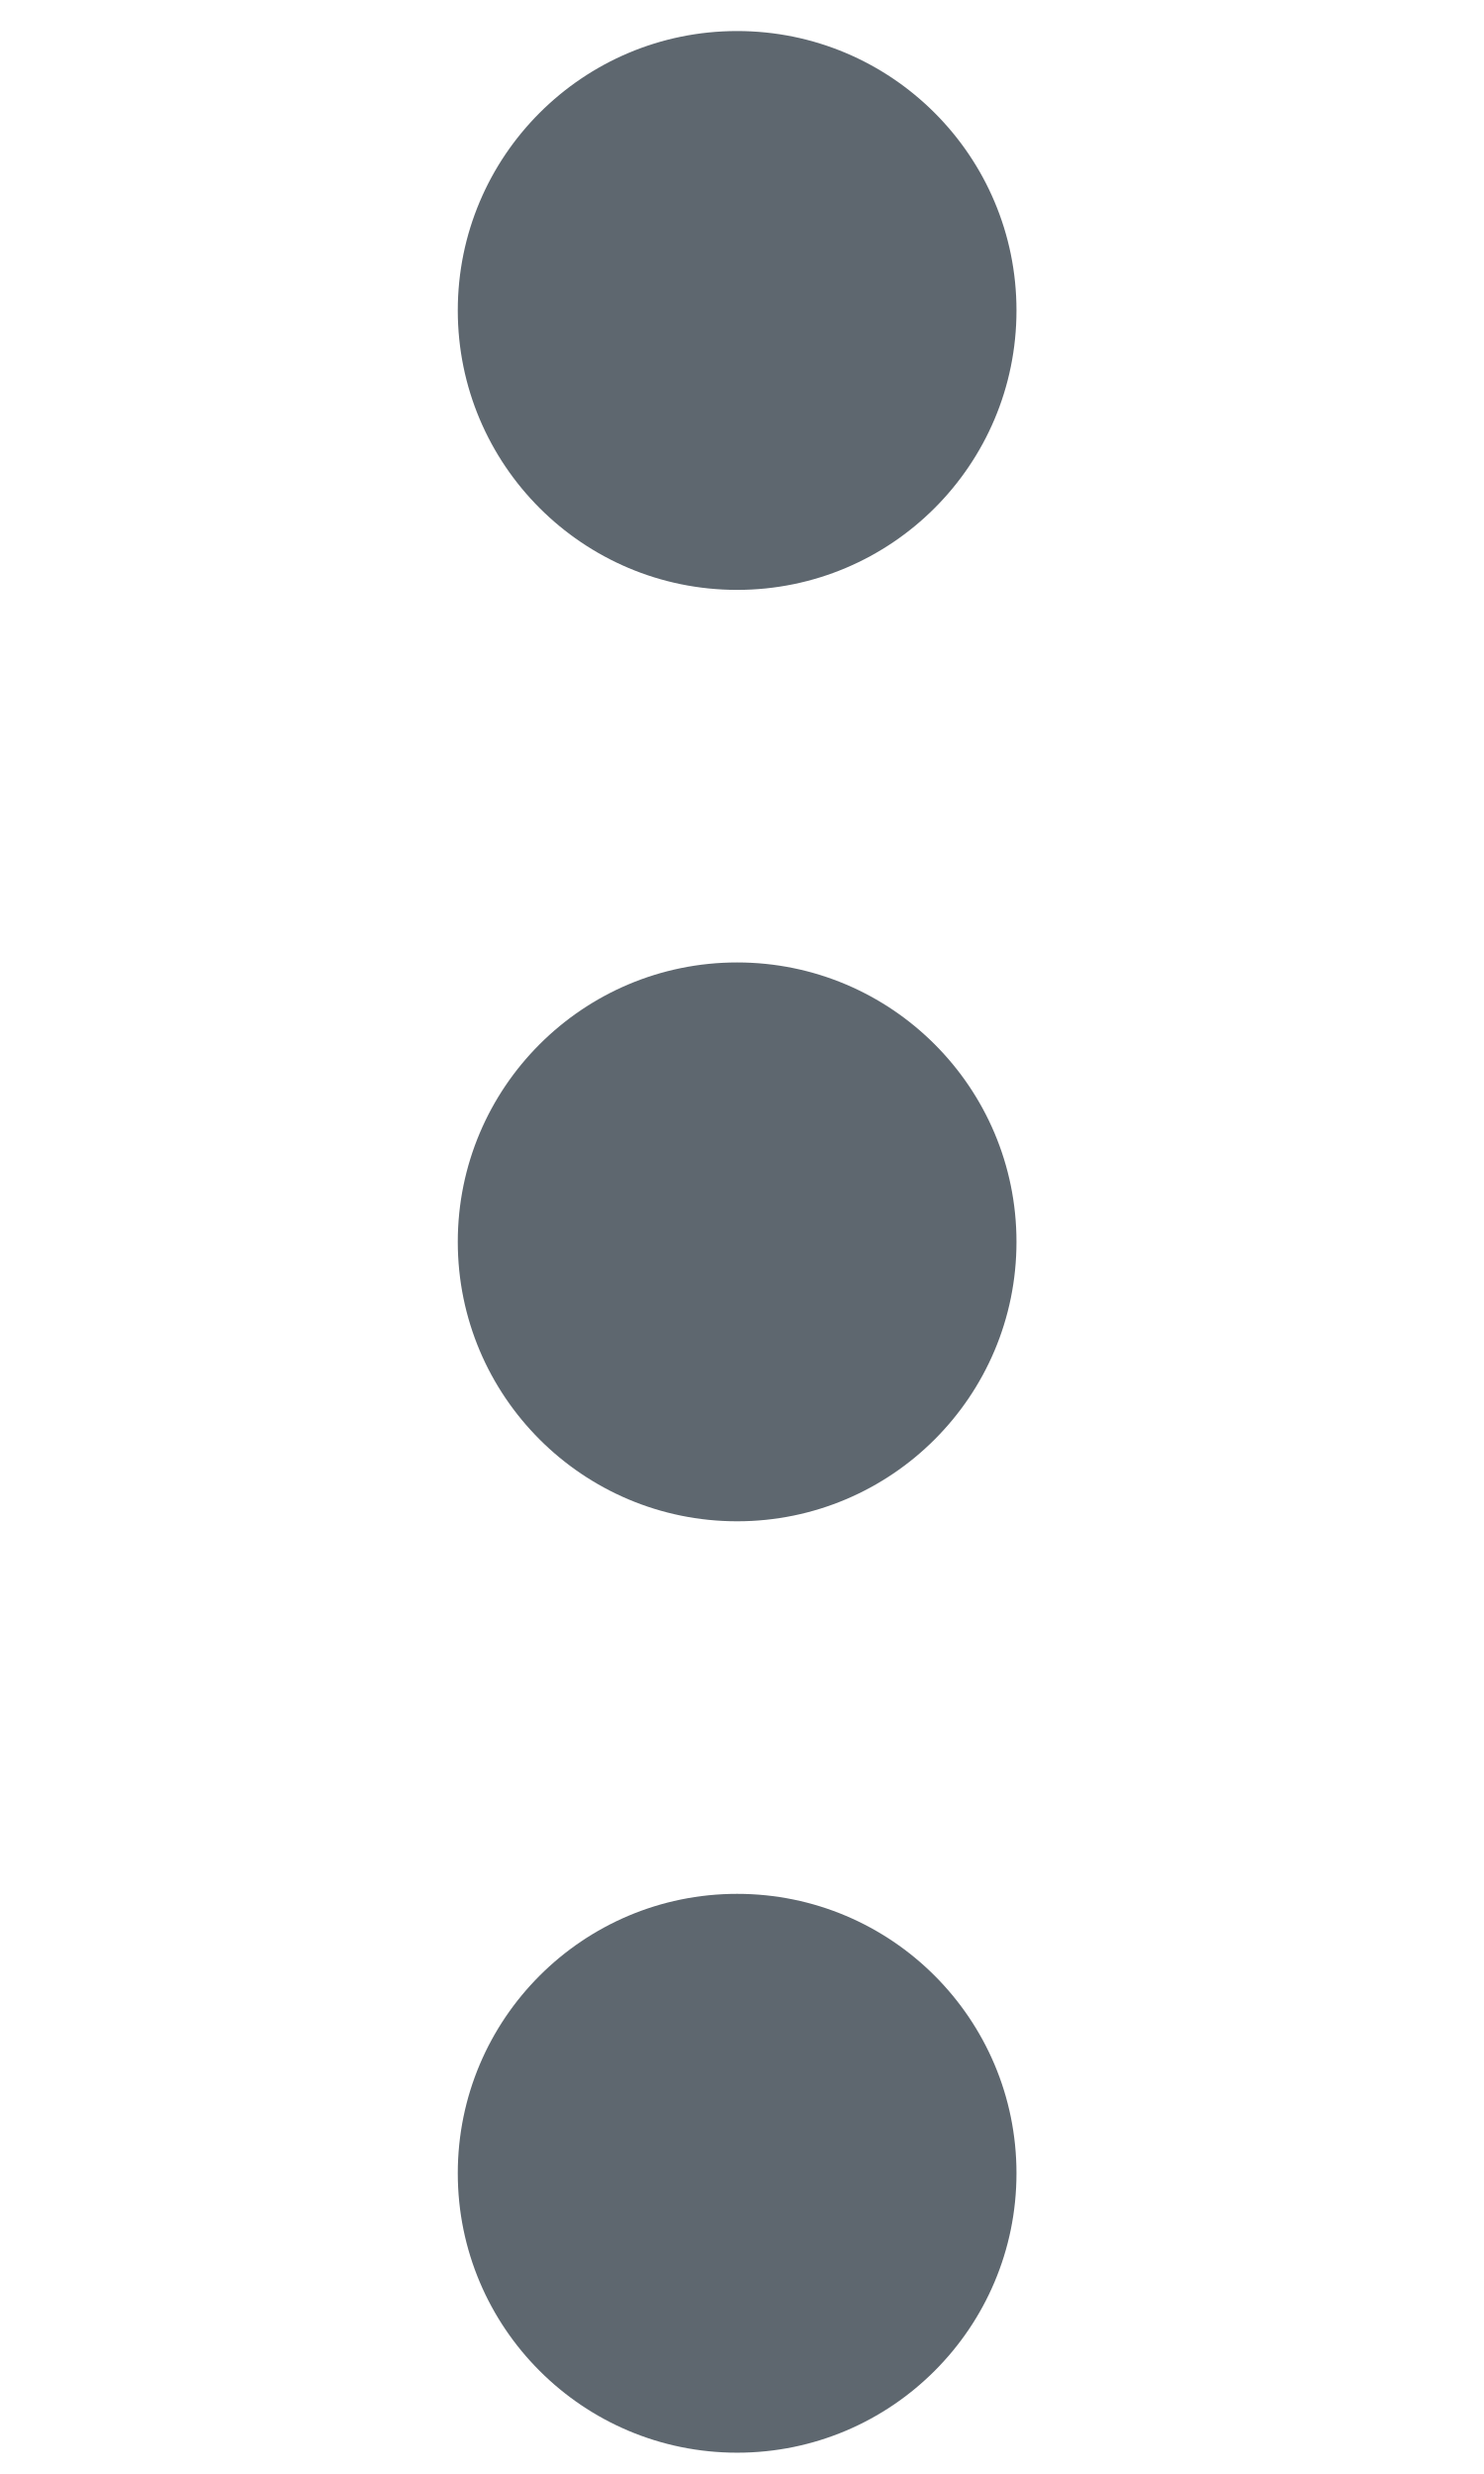
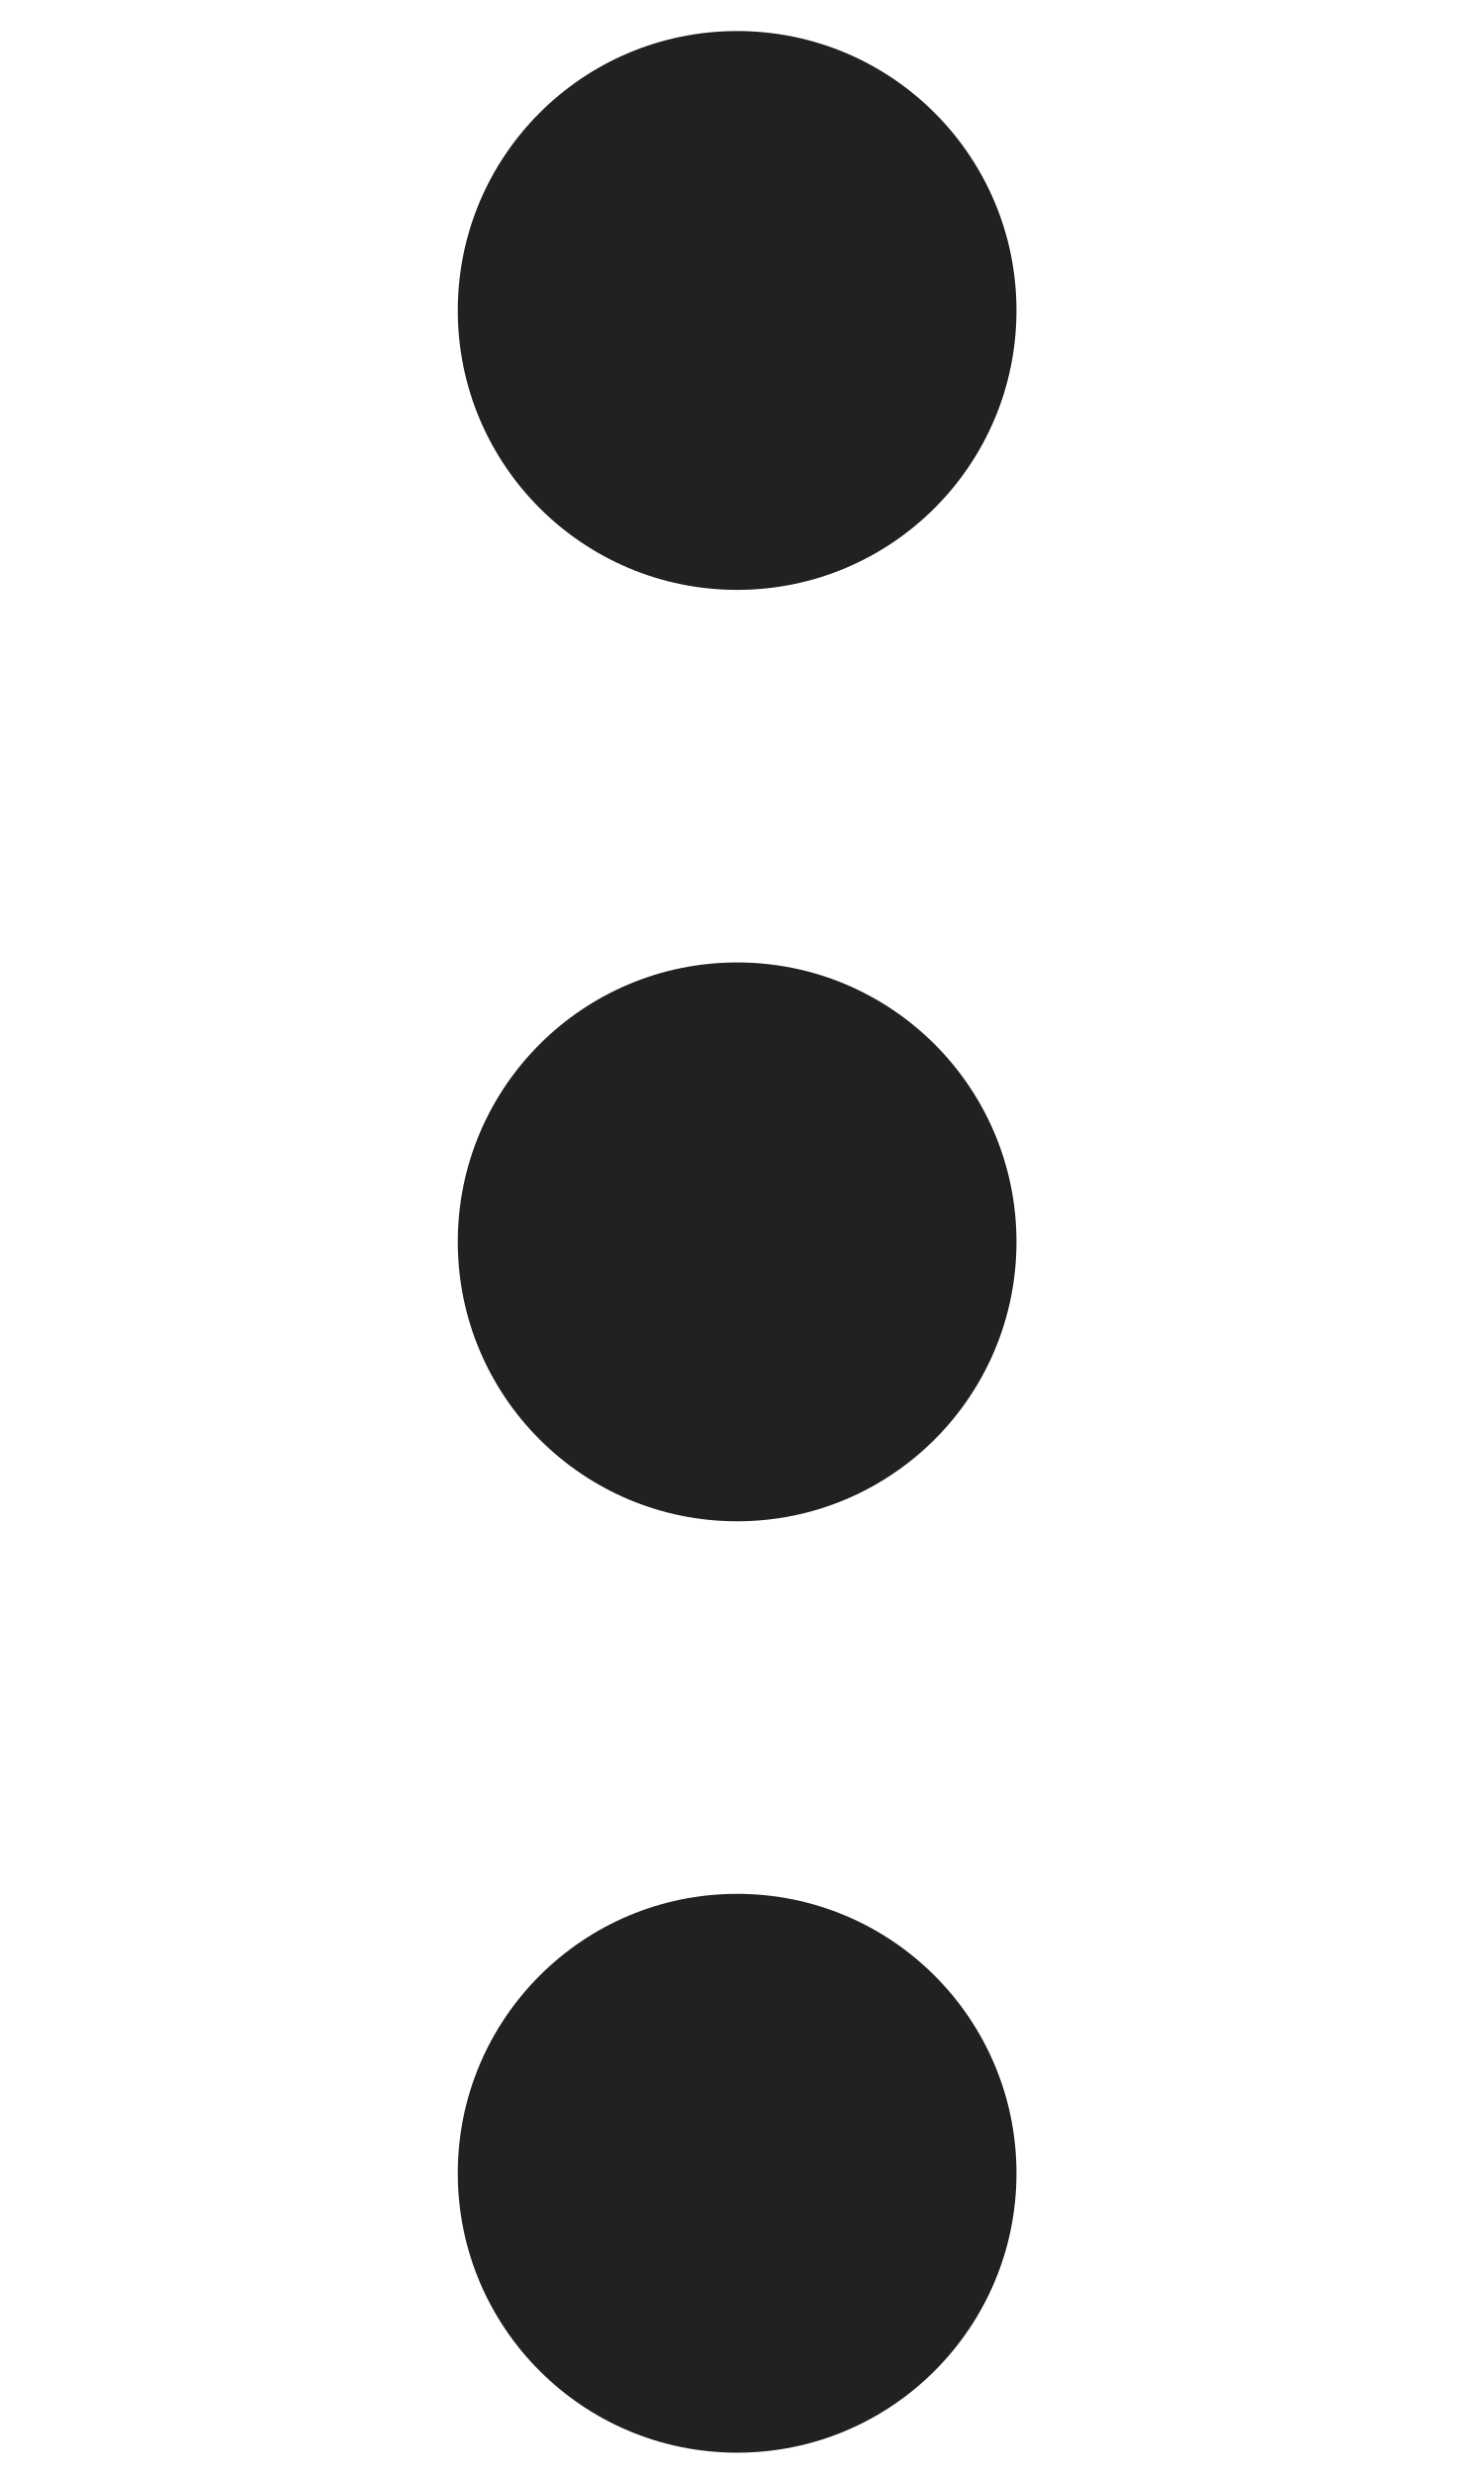
- <svg xmlns="http://www.w3.org/2000/svg" version="1.1" id="Layer_1" x="0px" y="0px" width="12px" height="20px" fill="#5e676f" viewBox="244.5 64.5 125 508" enable-background="new 244.5 64.5 125 508" xml:space="preserve">
+ <svg xmlns="http://www.w3.org/2000/svg" version="1.1" id="Layer_1" x="0px" y="0px" width="12px" height="20px" fill="#212121" viewBox="244.5 64.5 125 508" enable-background="new 244.5 64.5 125 508" xml:space="preserve">
  <g>
    <circle cx="306" cy="128.25" r="57.375" />
    <circle cx="306" cy="319.5" r="57.375" />
    <circle cx="306" cy="510.75" r="57.375" />
  </g>
</svg>
